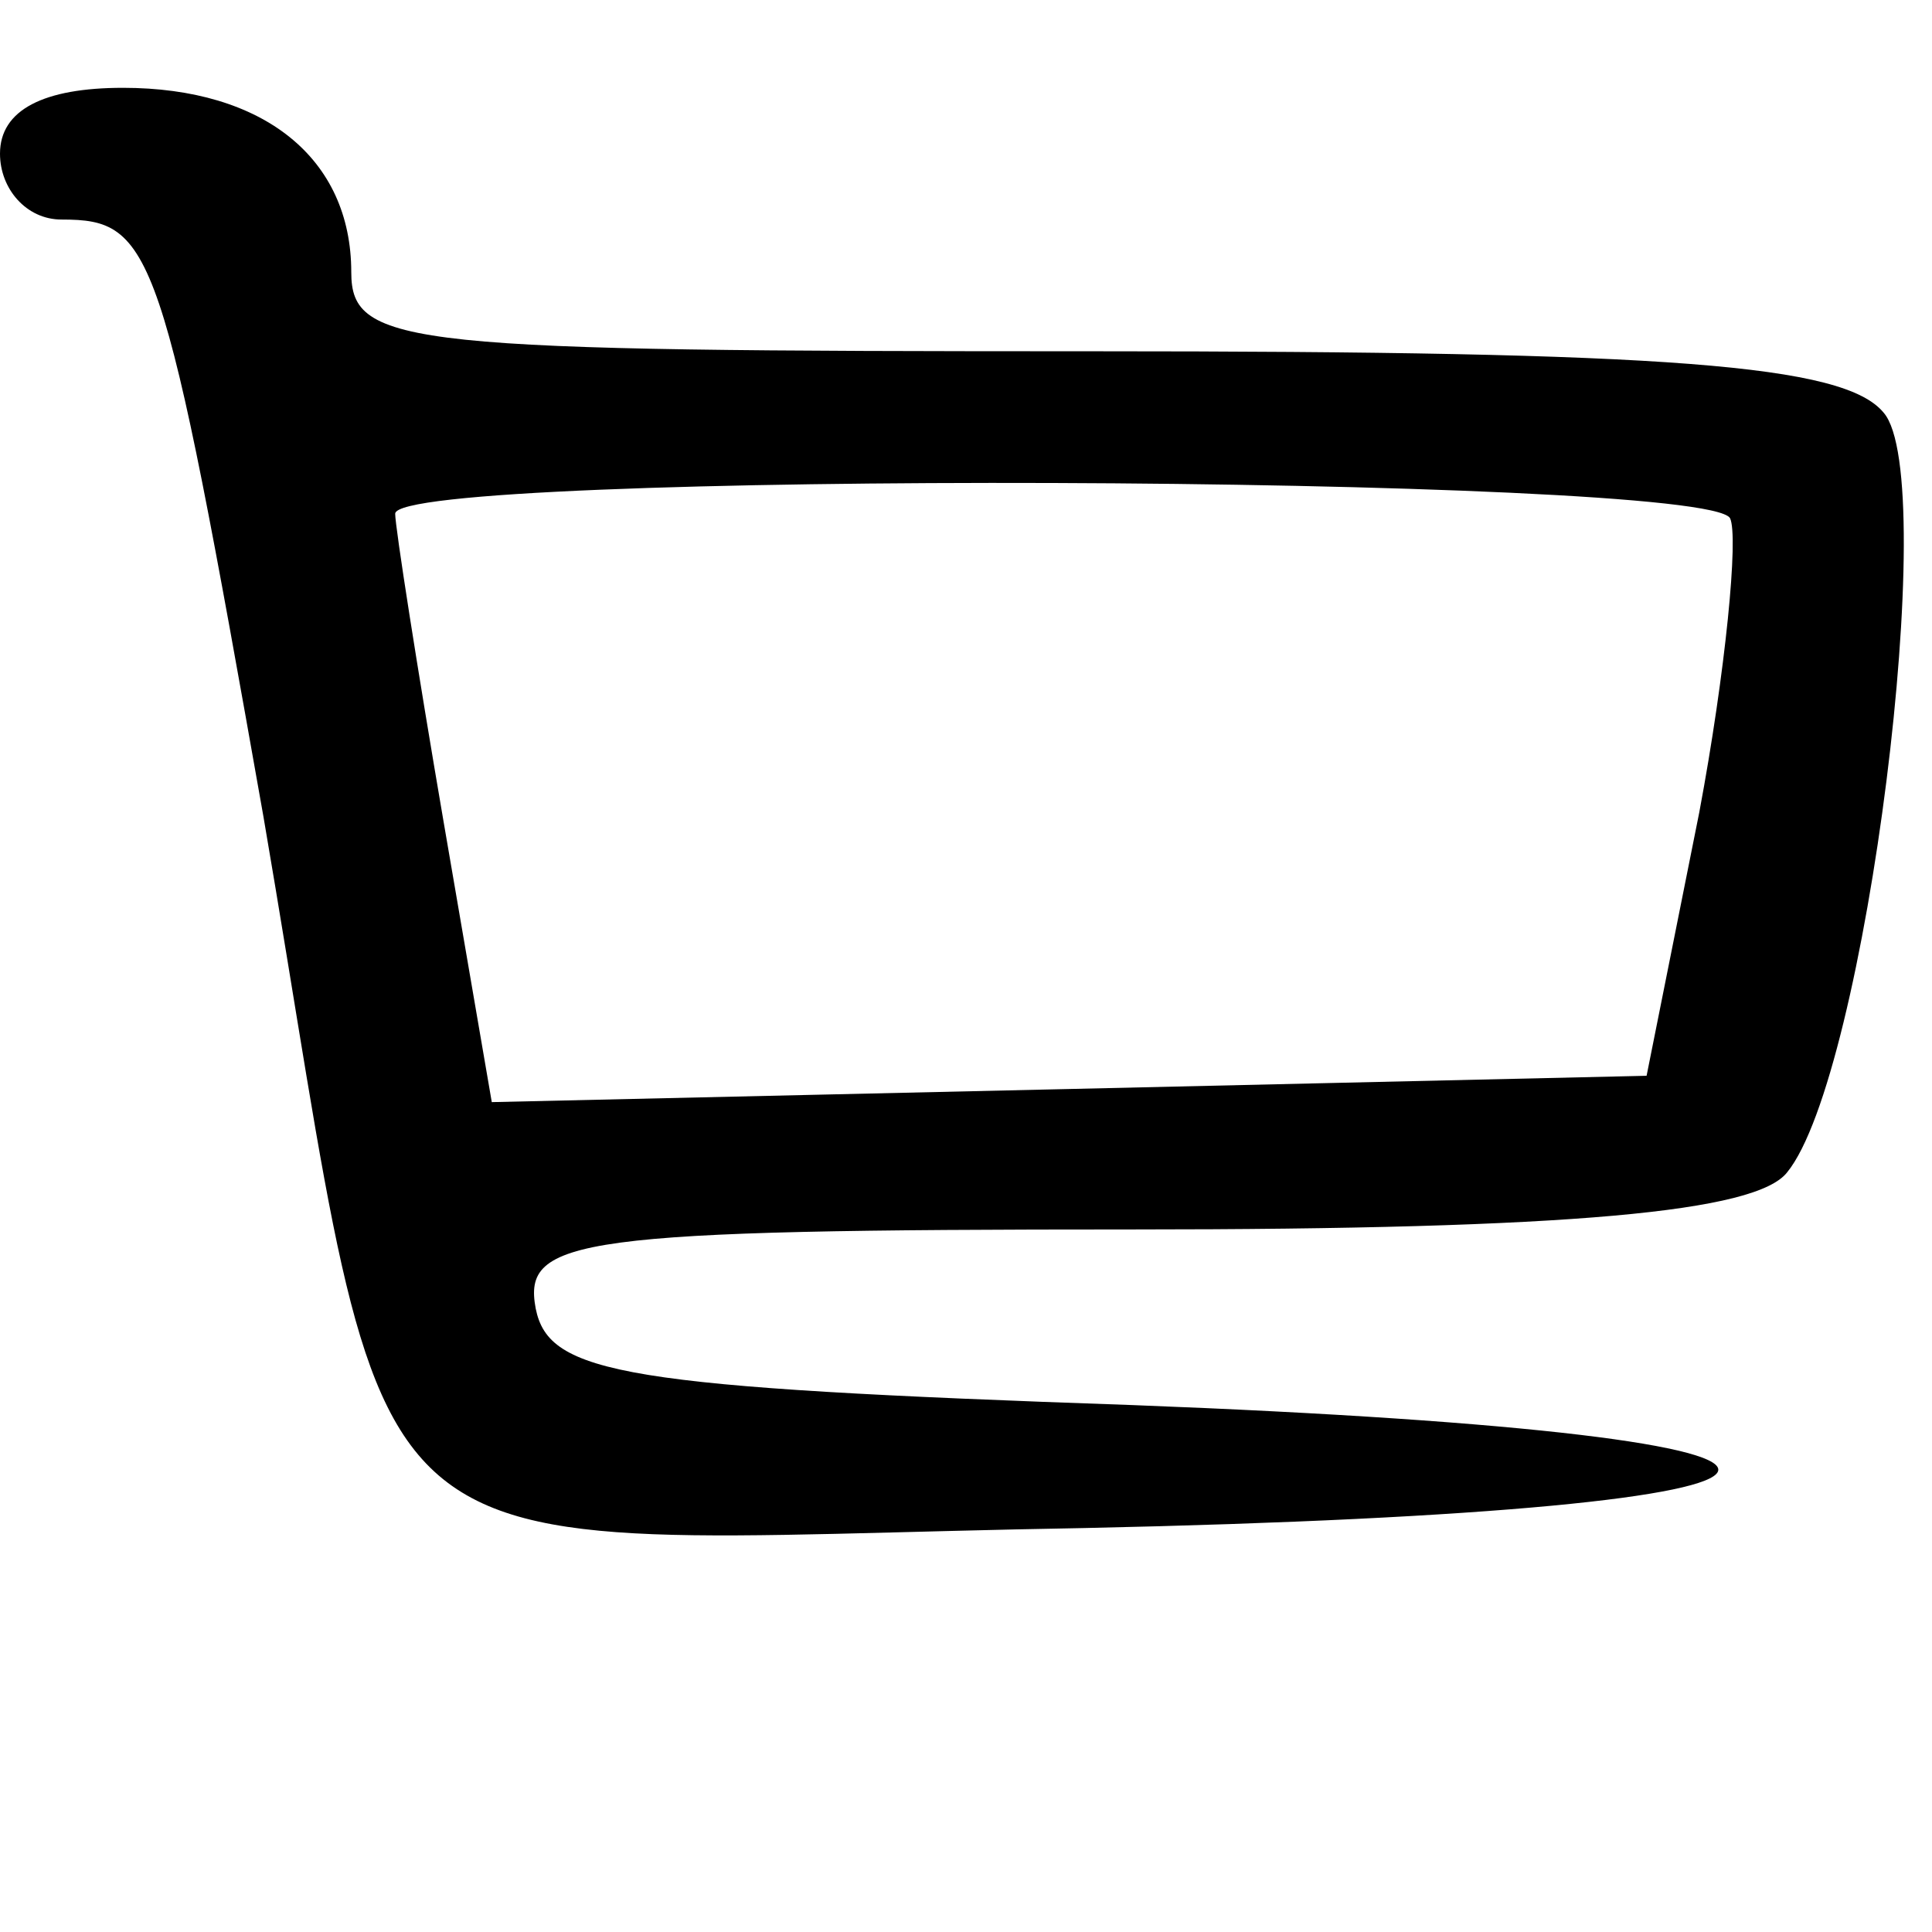
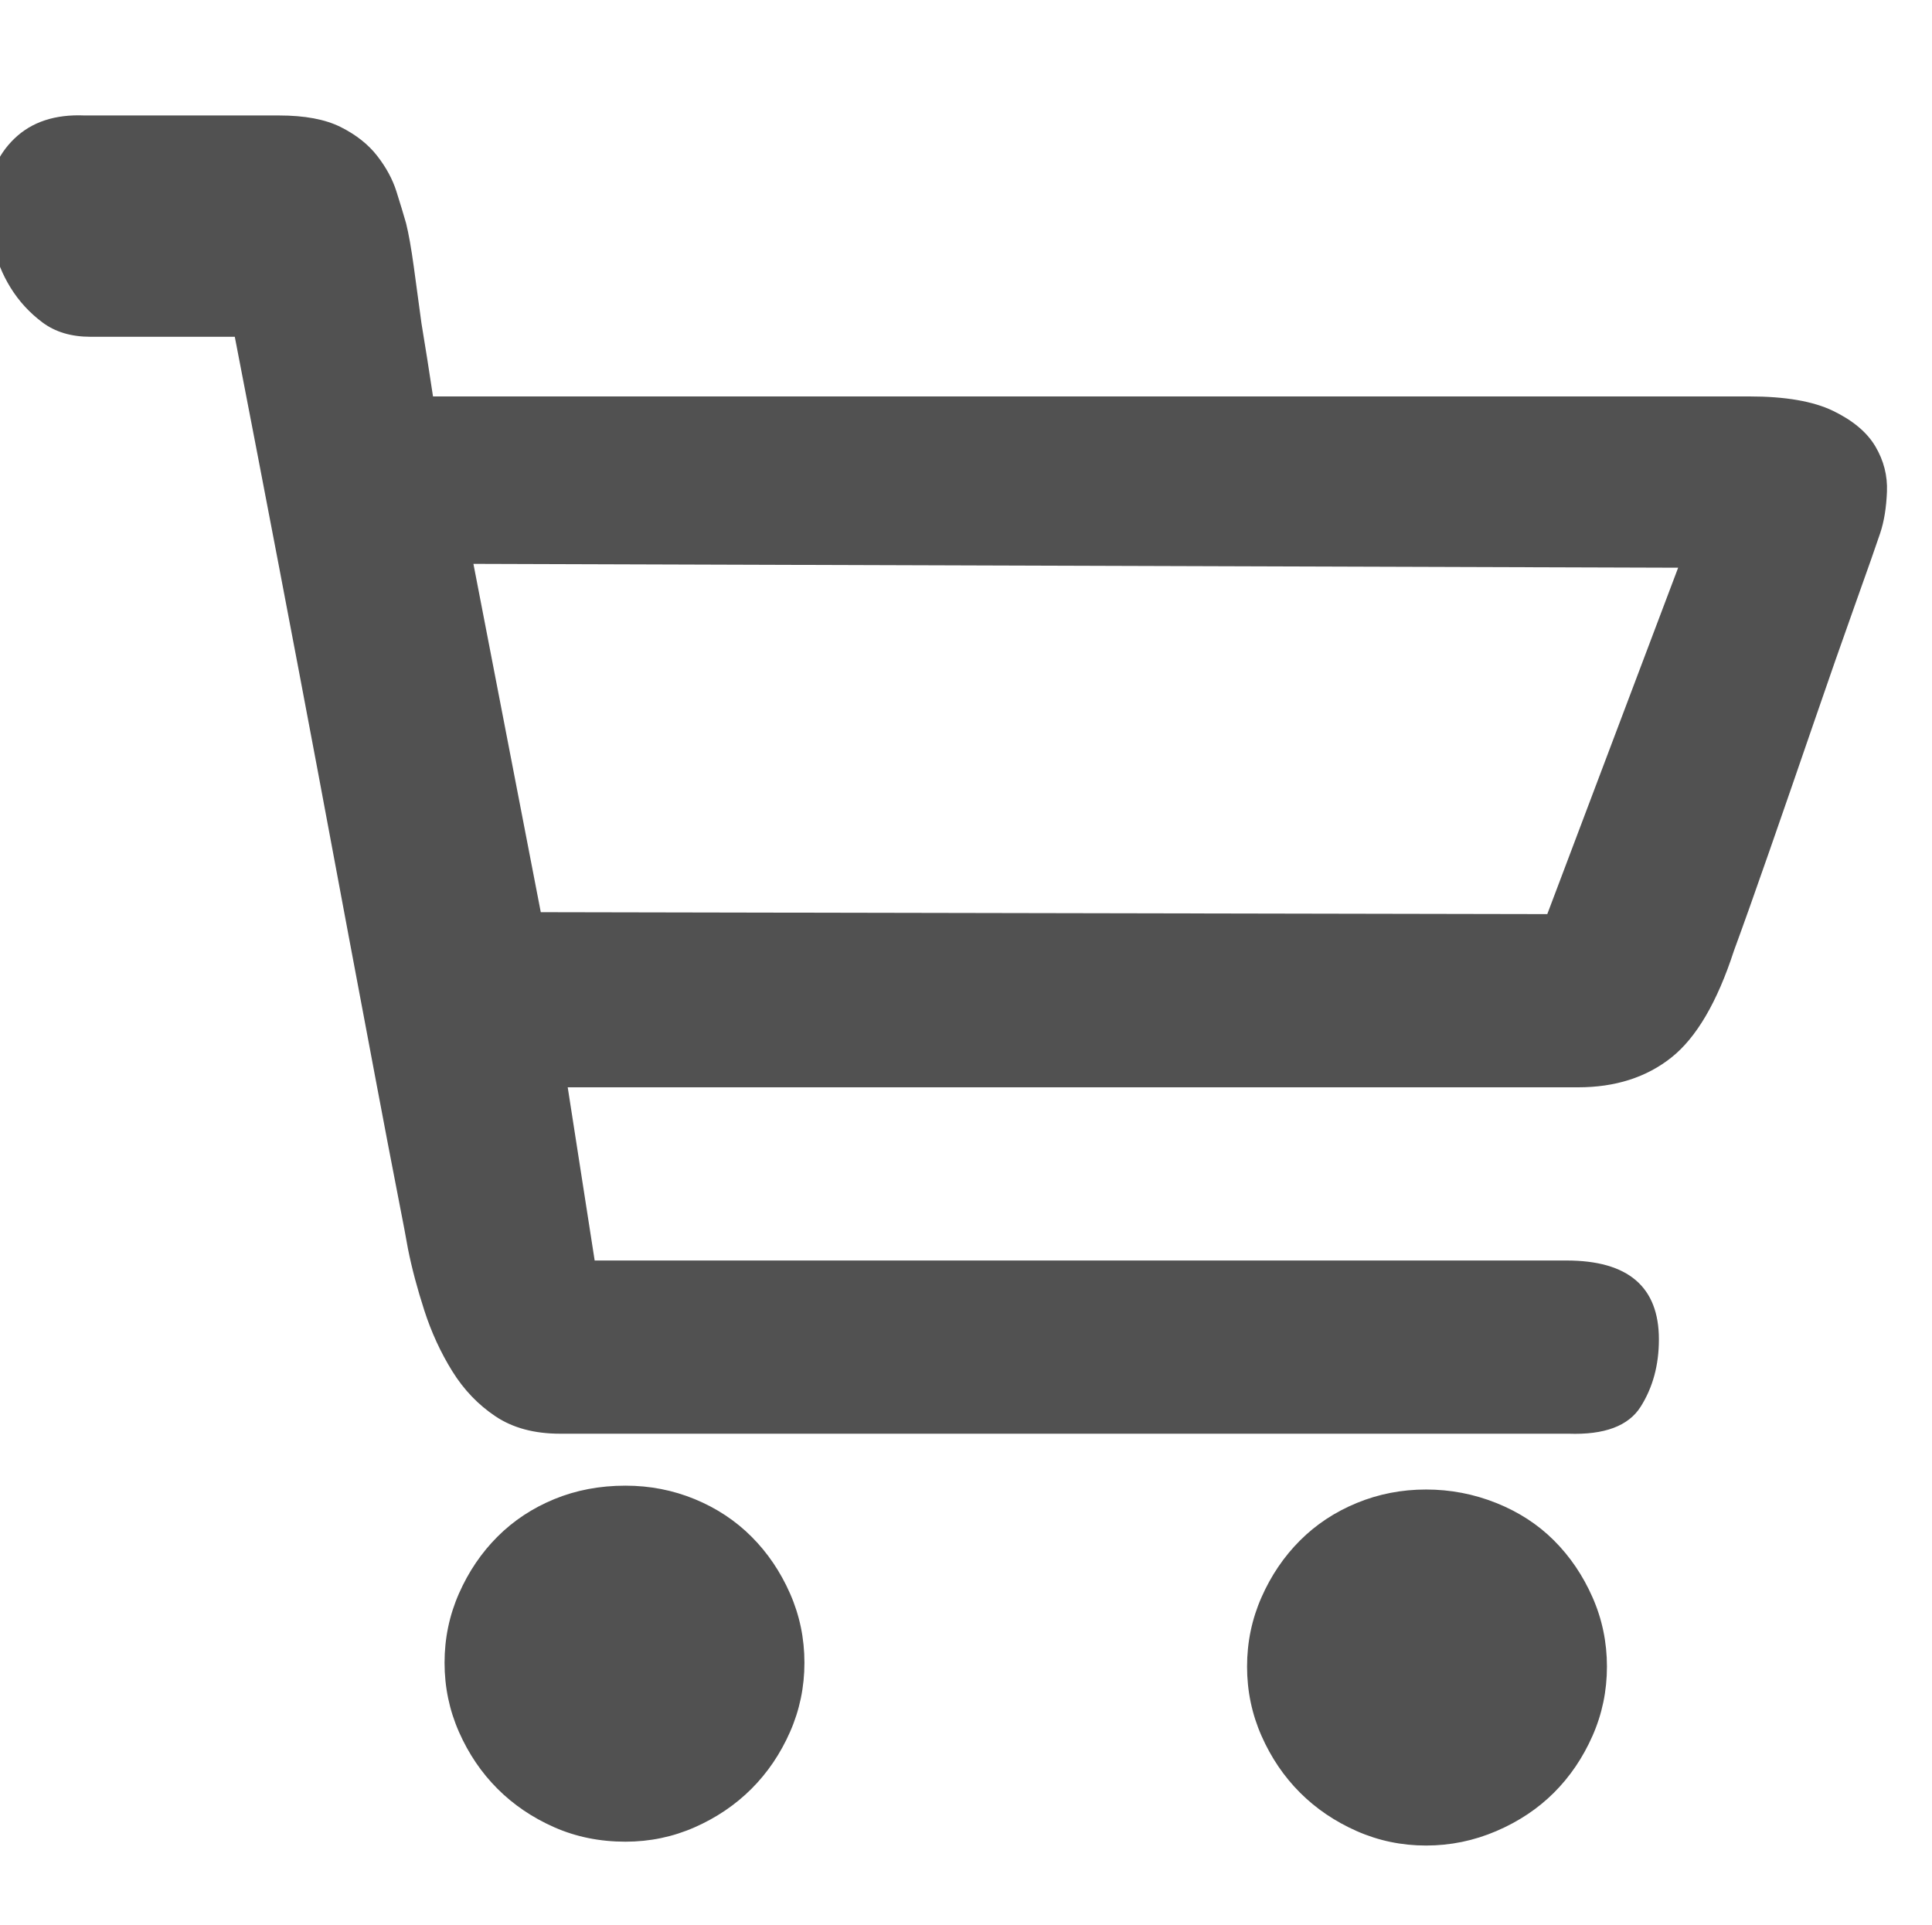
- <svg xmlns="http://www.w3.org/2000/svg" version="1.0" width="44pt" height="44pt" viewBox="0 0 44 44" preserveAspectRatio="xMidYMid meet">
-   <g transform="translate(0,44) scale(0.1,-0.1)" fill="#000000" stroke="none">
-     <path d="M0 405 c0 -8 6 -15 14 -15 21 0 23 -6 46 -136 31 -181 13 -165 187 -162 187 4 194 21 11 28 -116 4 -133 7 -136 22 -3 16 9 18 136 18 100 0 142 4 149 13 18 22 35 158 22 173 -9 11 -49 14 -180 14 -156 0 -169 1 -169 18 0 26 -20 42 -52 42 -18 0 -28 -5 -28 -15z m394 -83 c2 -4 -1 -35 -7 -67 l-12 -60 -131 -3 -132 -3 -11 64 c-6 35 -11 67 -11 70 0 10 298 9 304 -1z" />
-   </g>
+ <svg xmlns="http://www.w3.org/2000/svg" t="1593081332439" class="icon" viewBox="0 0 1028 1024" version="1.1" p-id="4562" width="200.781" height="200">
+   <defs>
+     <style type="text/css" />
+   </defs>
+   <path d="M332.8 790.528q19.456 0 36.864 7.168t30.208 19.968 20.48 30.208 7.68 36.864-7.68 36.864-20.48 30.208-30.208 20.48-36.864 7.68q-20.48 0-37.888-7.68t-30.208-20.48-20.48-30.208-7.68-36.864 7.68-36.864 20.48-30.208 30.208-19.968 37.888-7.168zM758.784 792.576q19.456 0 37.376 7.168t30.72 19.968 20.48 30.208 7.68 36.864-7.68 36.864-20.48 30.208-30.72 20.48-37.376 7.68-36.864-7.68-30.208-20.48-20.48-30.208-7.68-36.864 7.68-36.864 20.48-30.208 30.208-19.968 36.864-7.168zM930.816 210.944q28.672 0 44.544 7.68t22.528 18.944 6.144 24.064-3.584 22.016-13.312 37.888-22.016 62.976-23.552 68.096-18.944 53.248q-13.312 40.96-33.28 56.832t-49.664 15.872l-35.84 0-65.536 0-86.016 0-96.256 0-253.952 0 14.336 92.16 517.12 0q49.152 0 49.152 41.984 0 20.48-9.728 35.84t-38.4 14.336l-49.152 0-94.208 0-118.784 0-119.808 0-99.328 0-55.296 0q-20.48 0-34.304-9.216t-23.04-24.064-14.848-32.256-8.704-32.768q-1.024-6.144-5.632-29.696t-11.264-58.88-14.848-78.848-16.384-87.552q-19.456-103.424-44.032-230.4l-76.8 0q-15.36 0-25.6-7.68t-16.896-18.432-9.216-23.04-2.56-22.528q0-20.48 13.824-33.792t37.376-12.288l103.424 0q20.48 0 32.768 6.144t19.456 15.36 10.24 18.944 5.12 16.896q2.048 8.192 4.096 23.04t4.096 30.208q3.072 18.432 6.144 38.912l700.416 0zM892.928 302.08l-641.024-2.048 35.84 185.344 535.552 1.024z" p-id="4563" fill="#515151" />
</svg>
